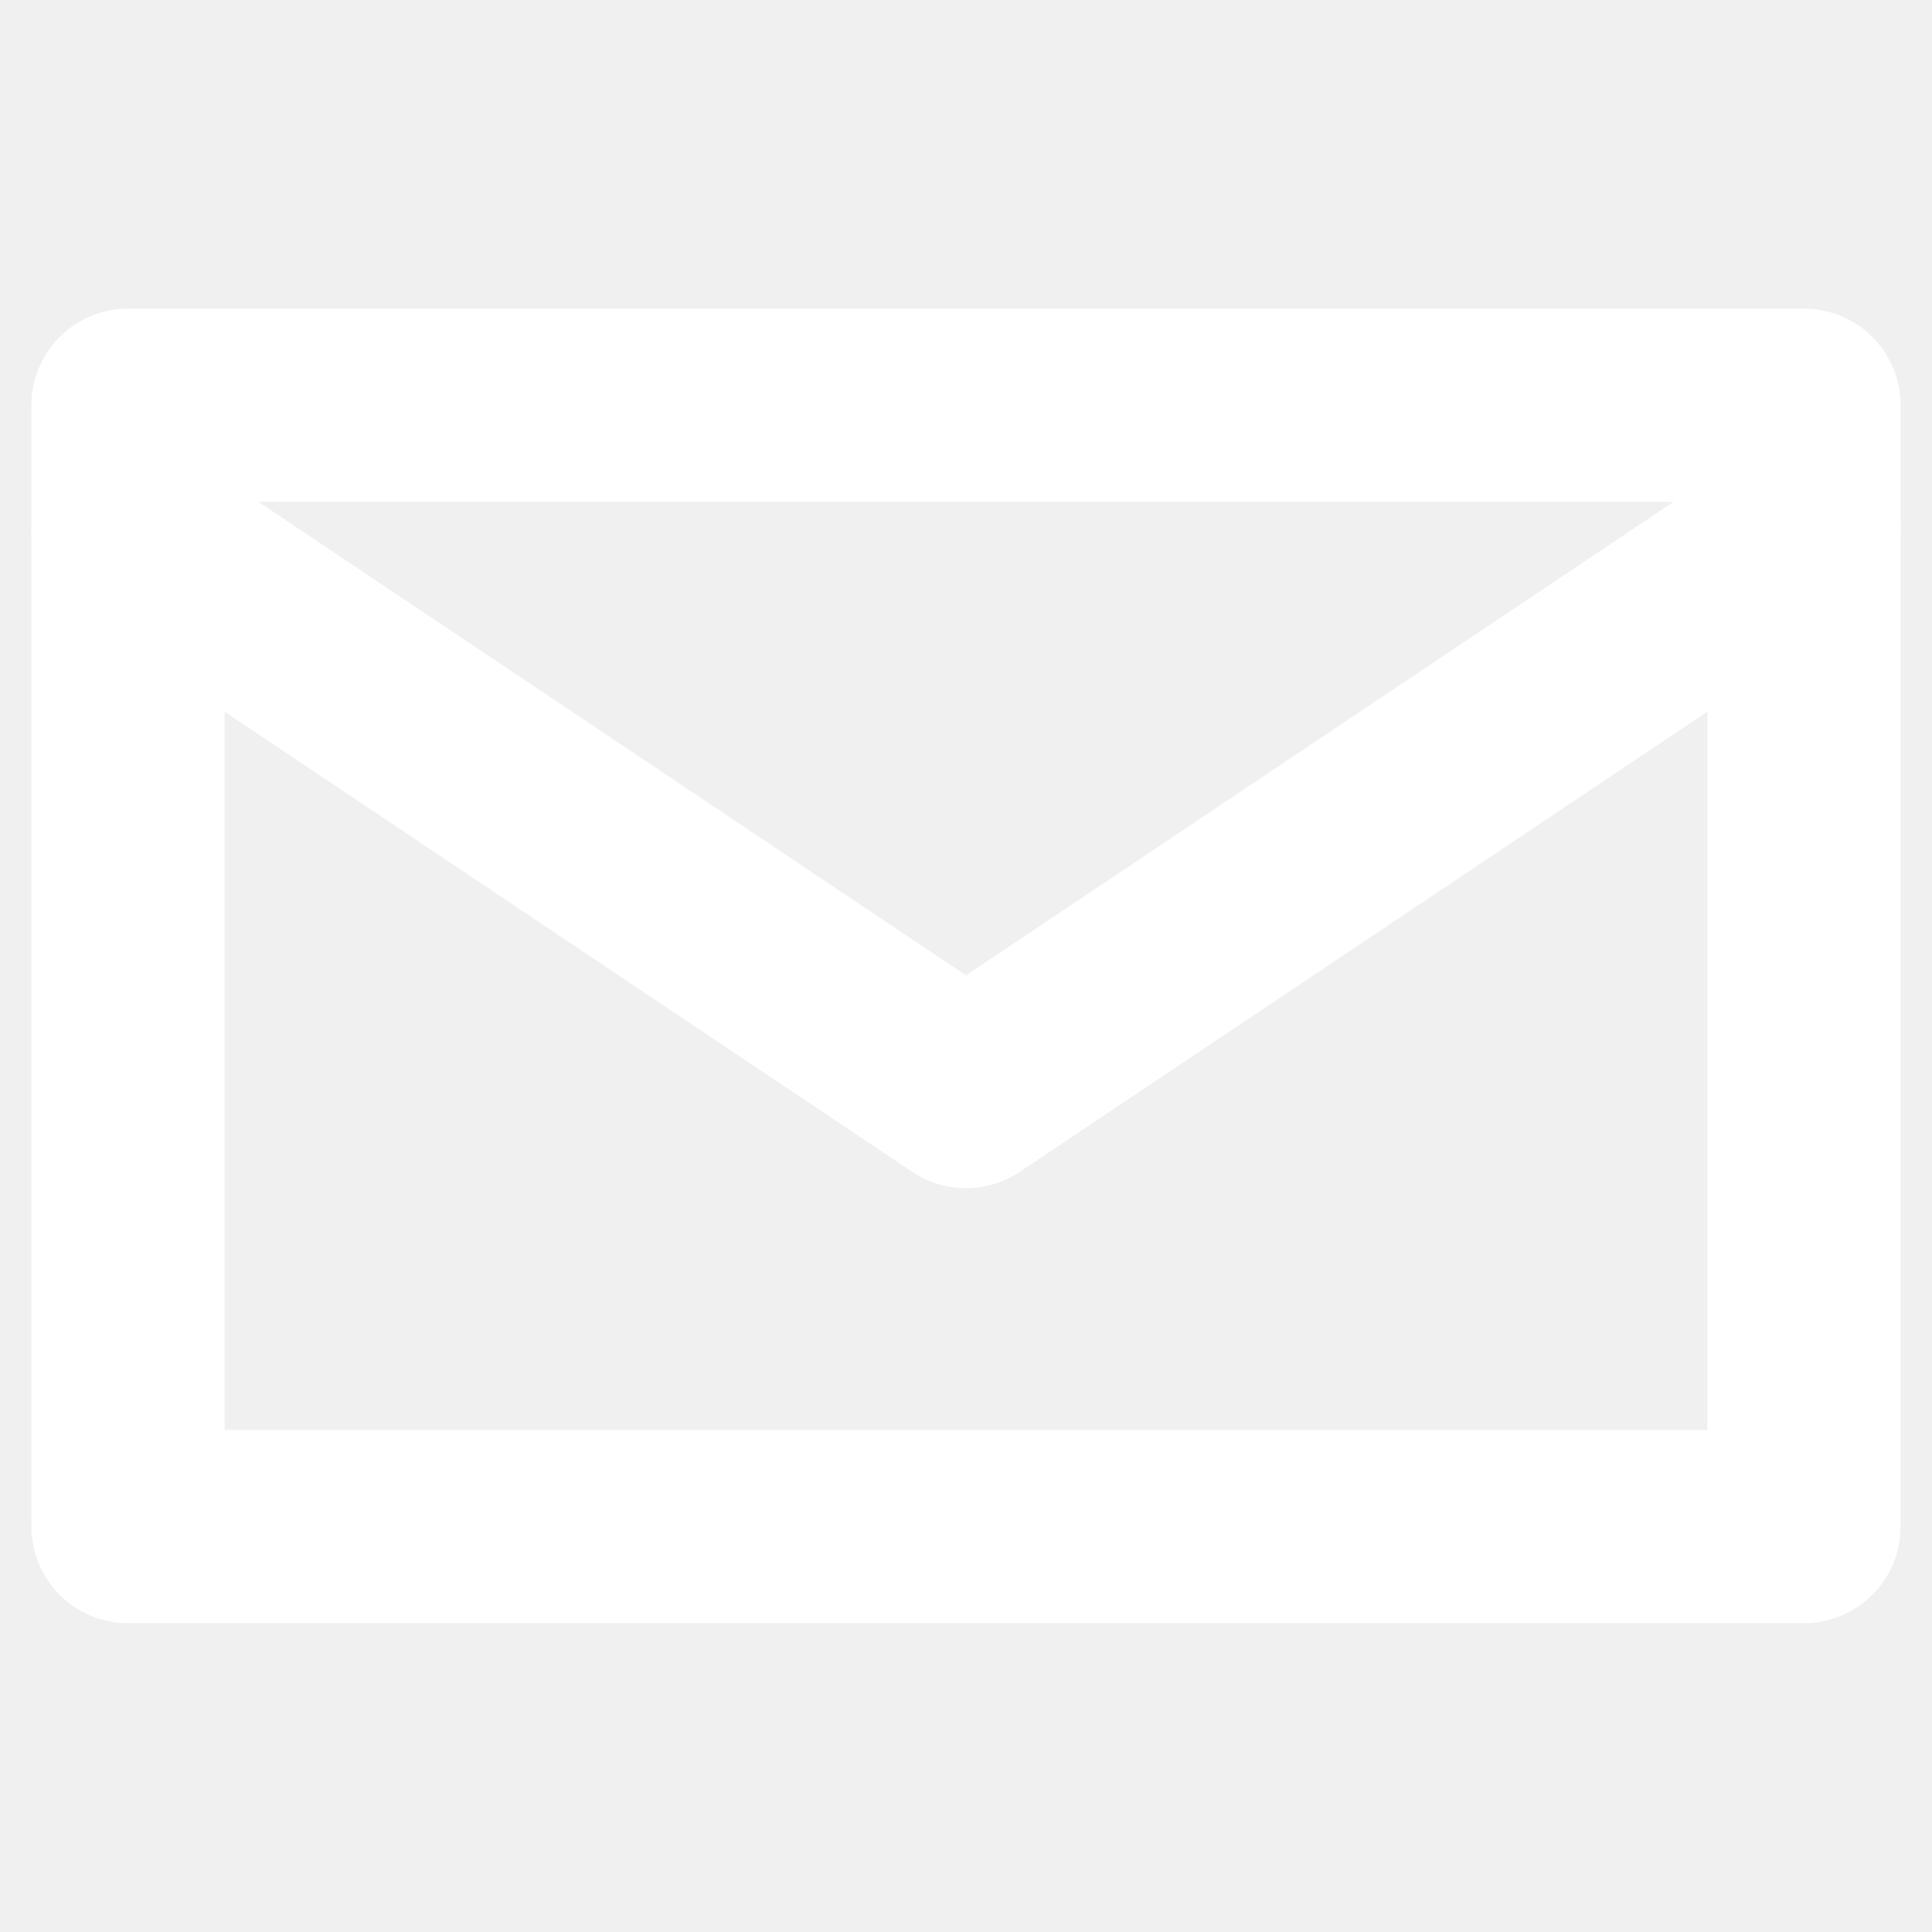
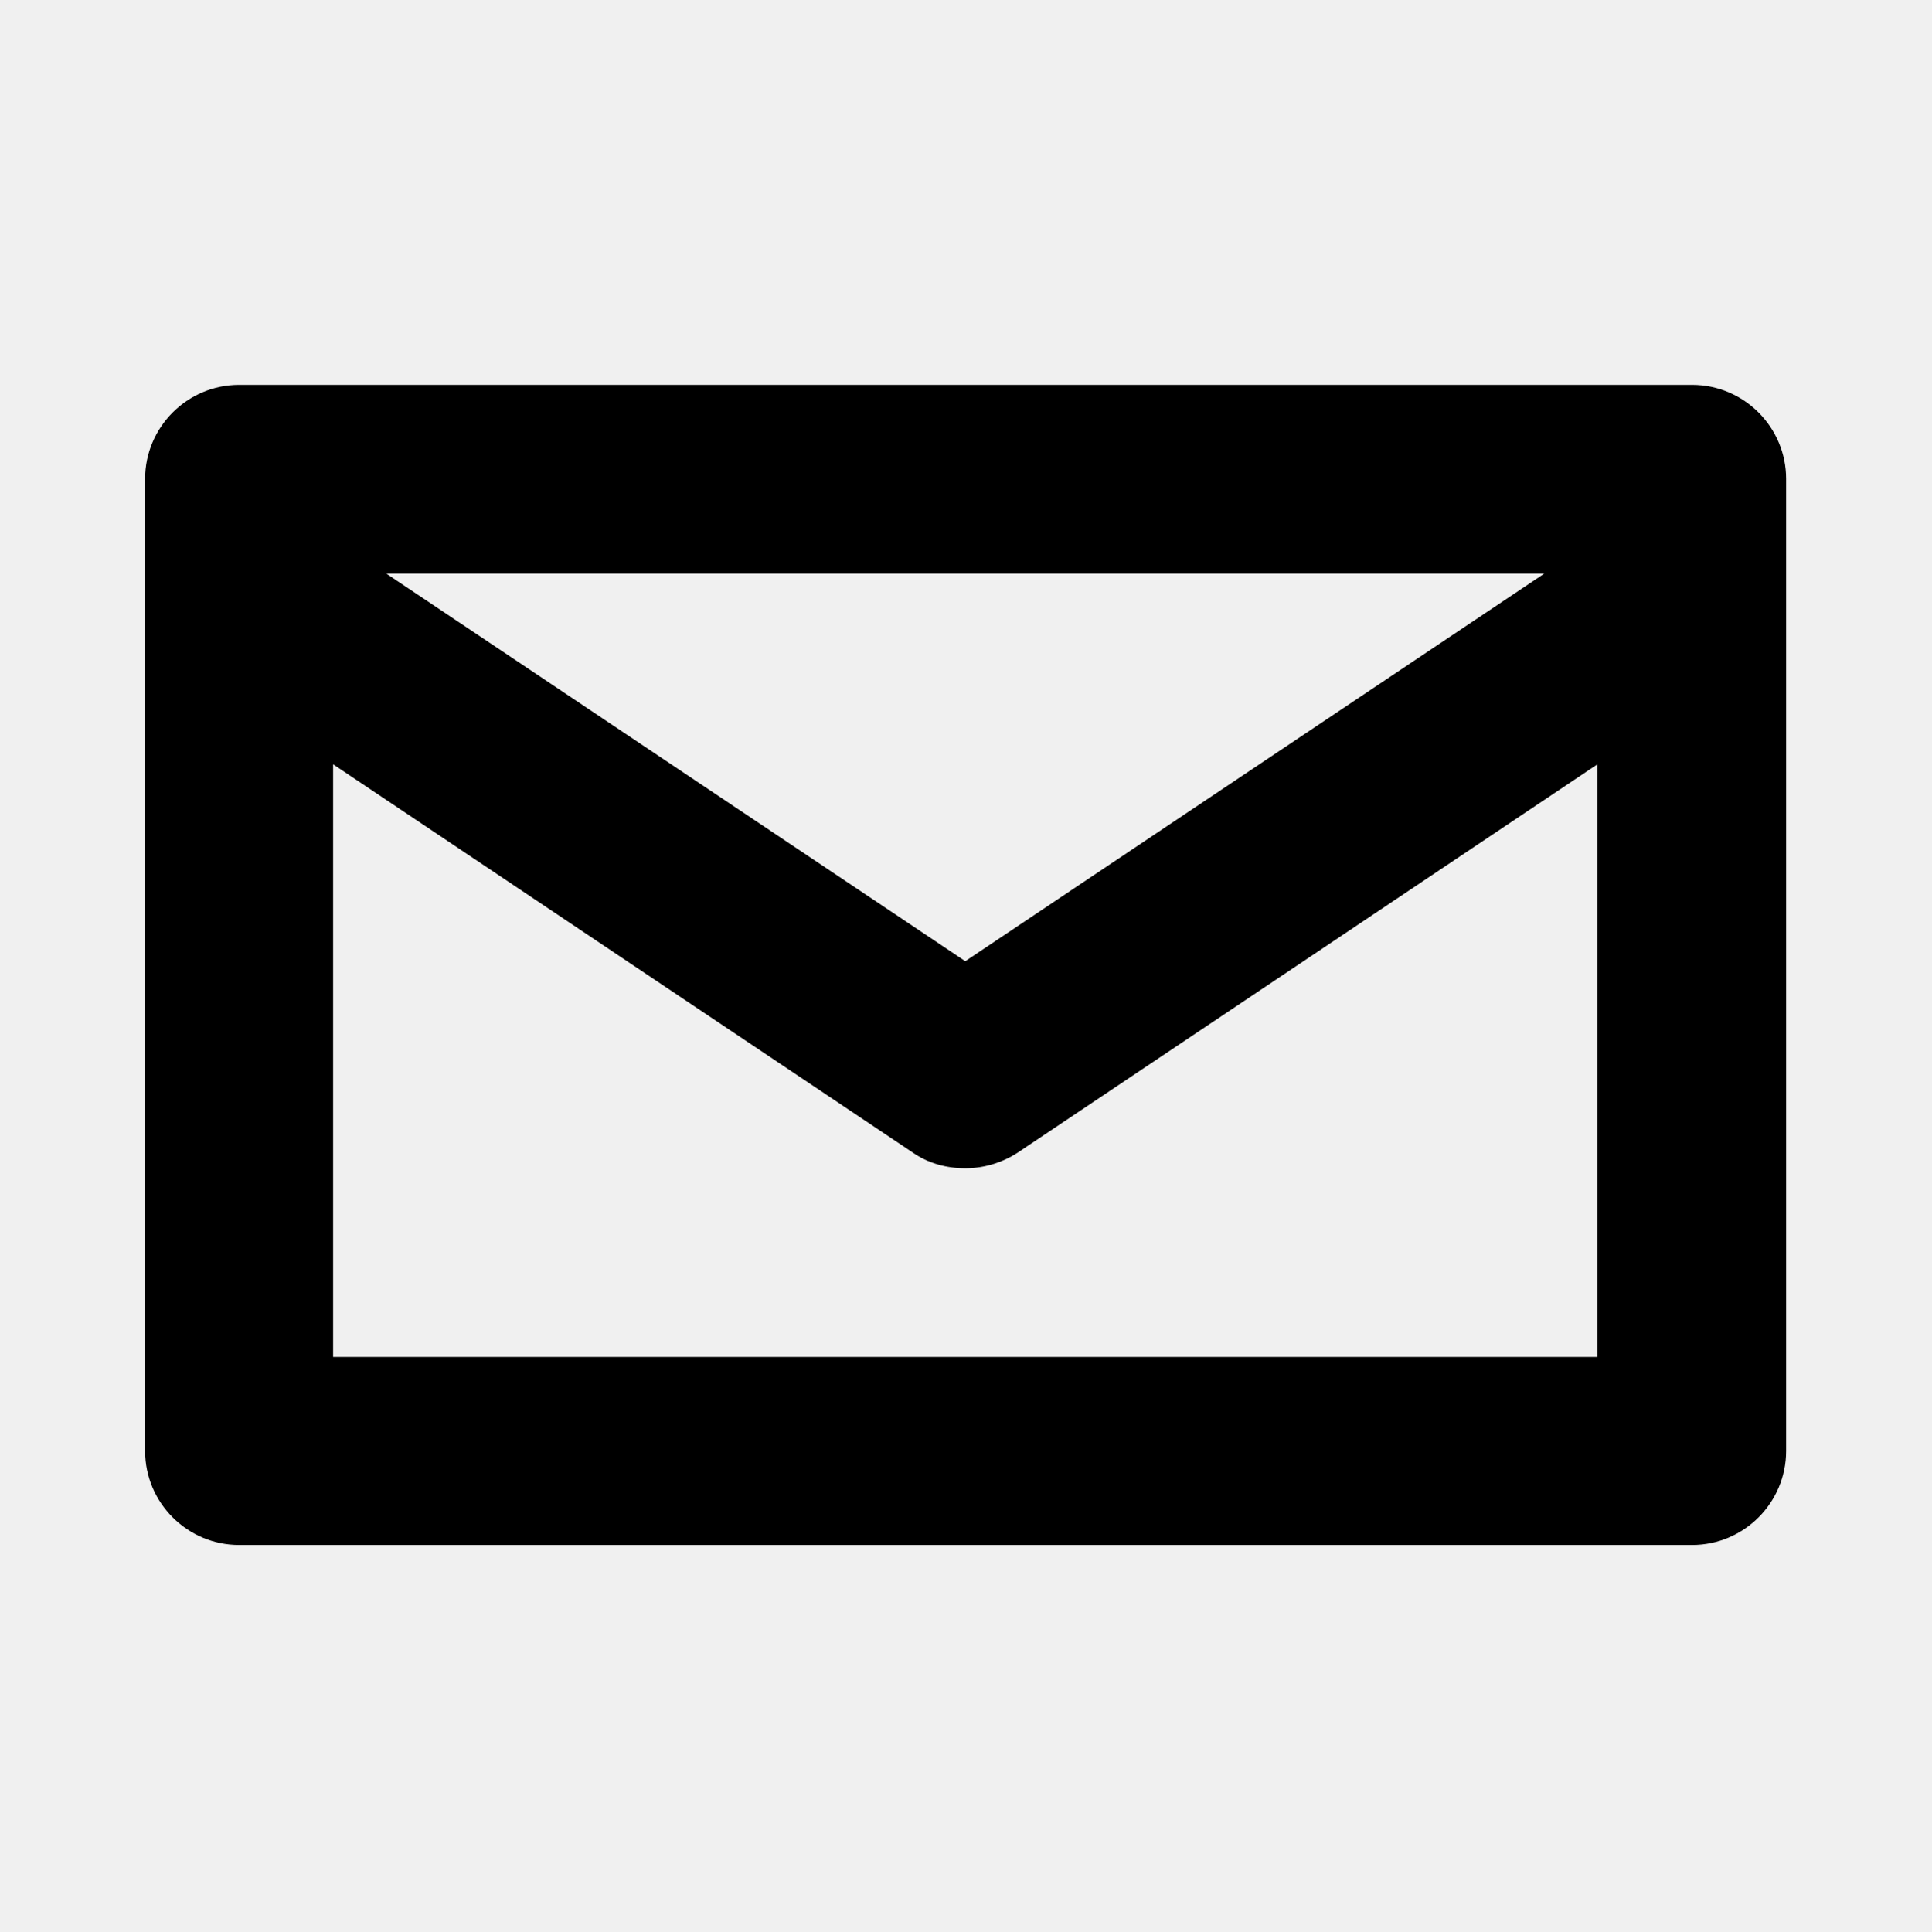
- <svg xmlns="http://www.w3.org/2000/svg" id="Calque_1" version="1.1" viewBox="0 0 800 800">
-   <defs>
-     <style>
-       .st0 {
-         fill: none;
-         stroke: #fff;
-         stroke-linecap: round;
-         stroke-linejoin: round;
-         stroke-width: 80px;
-       }
-     </style>
-   </defs>
-   <rect class="st0" x="53" y="167.8" width="694" height="464.3" />
-   <polyline class="st0" points="747 219.8 400 452 53 219.8" />
+ <svg xmlns="http://www.w3.org/2000/svg" id="Calque_1" version="1.1" viewBox="0 0 283.5 283.5">
+   <path d="M262.2,86.3v-16c0-7.6-6.2-13.8-13.8-13.8H35.1c-7.6,0-13.8,6.2-13.8,13.8v16s0,0,0,.1v126.6c0,7.6,6.2,13.8,13.8,13.8h213.3c7.6,0,13.8-6.2,13.8-13.8v-126.6s0,0,0-.1ZM226.7,84.2l-85,56.9-85-56.9h170ZM48.9,199.2v-87l85.1,57c2.3,1.6,5,2.3,7.7,2.3s5.4-.8,7.7-2.3l85.1-57v87H48.9Z" />
</svg>
